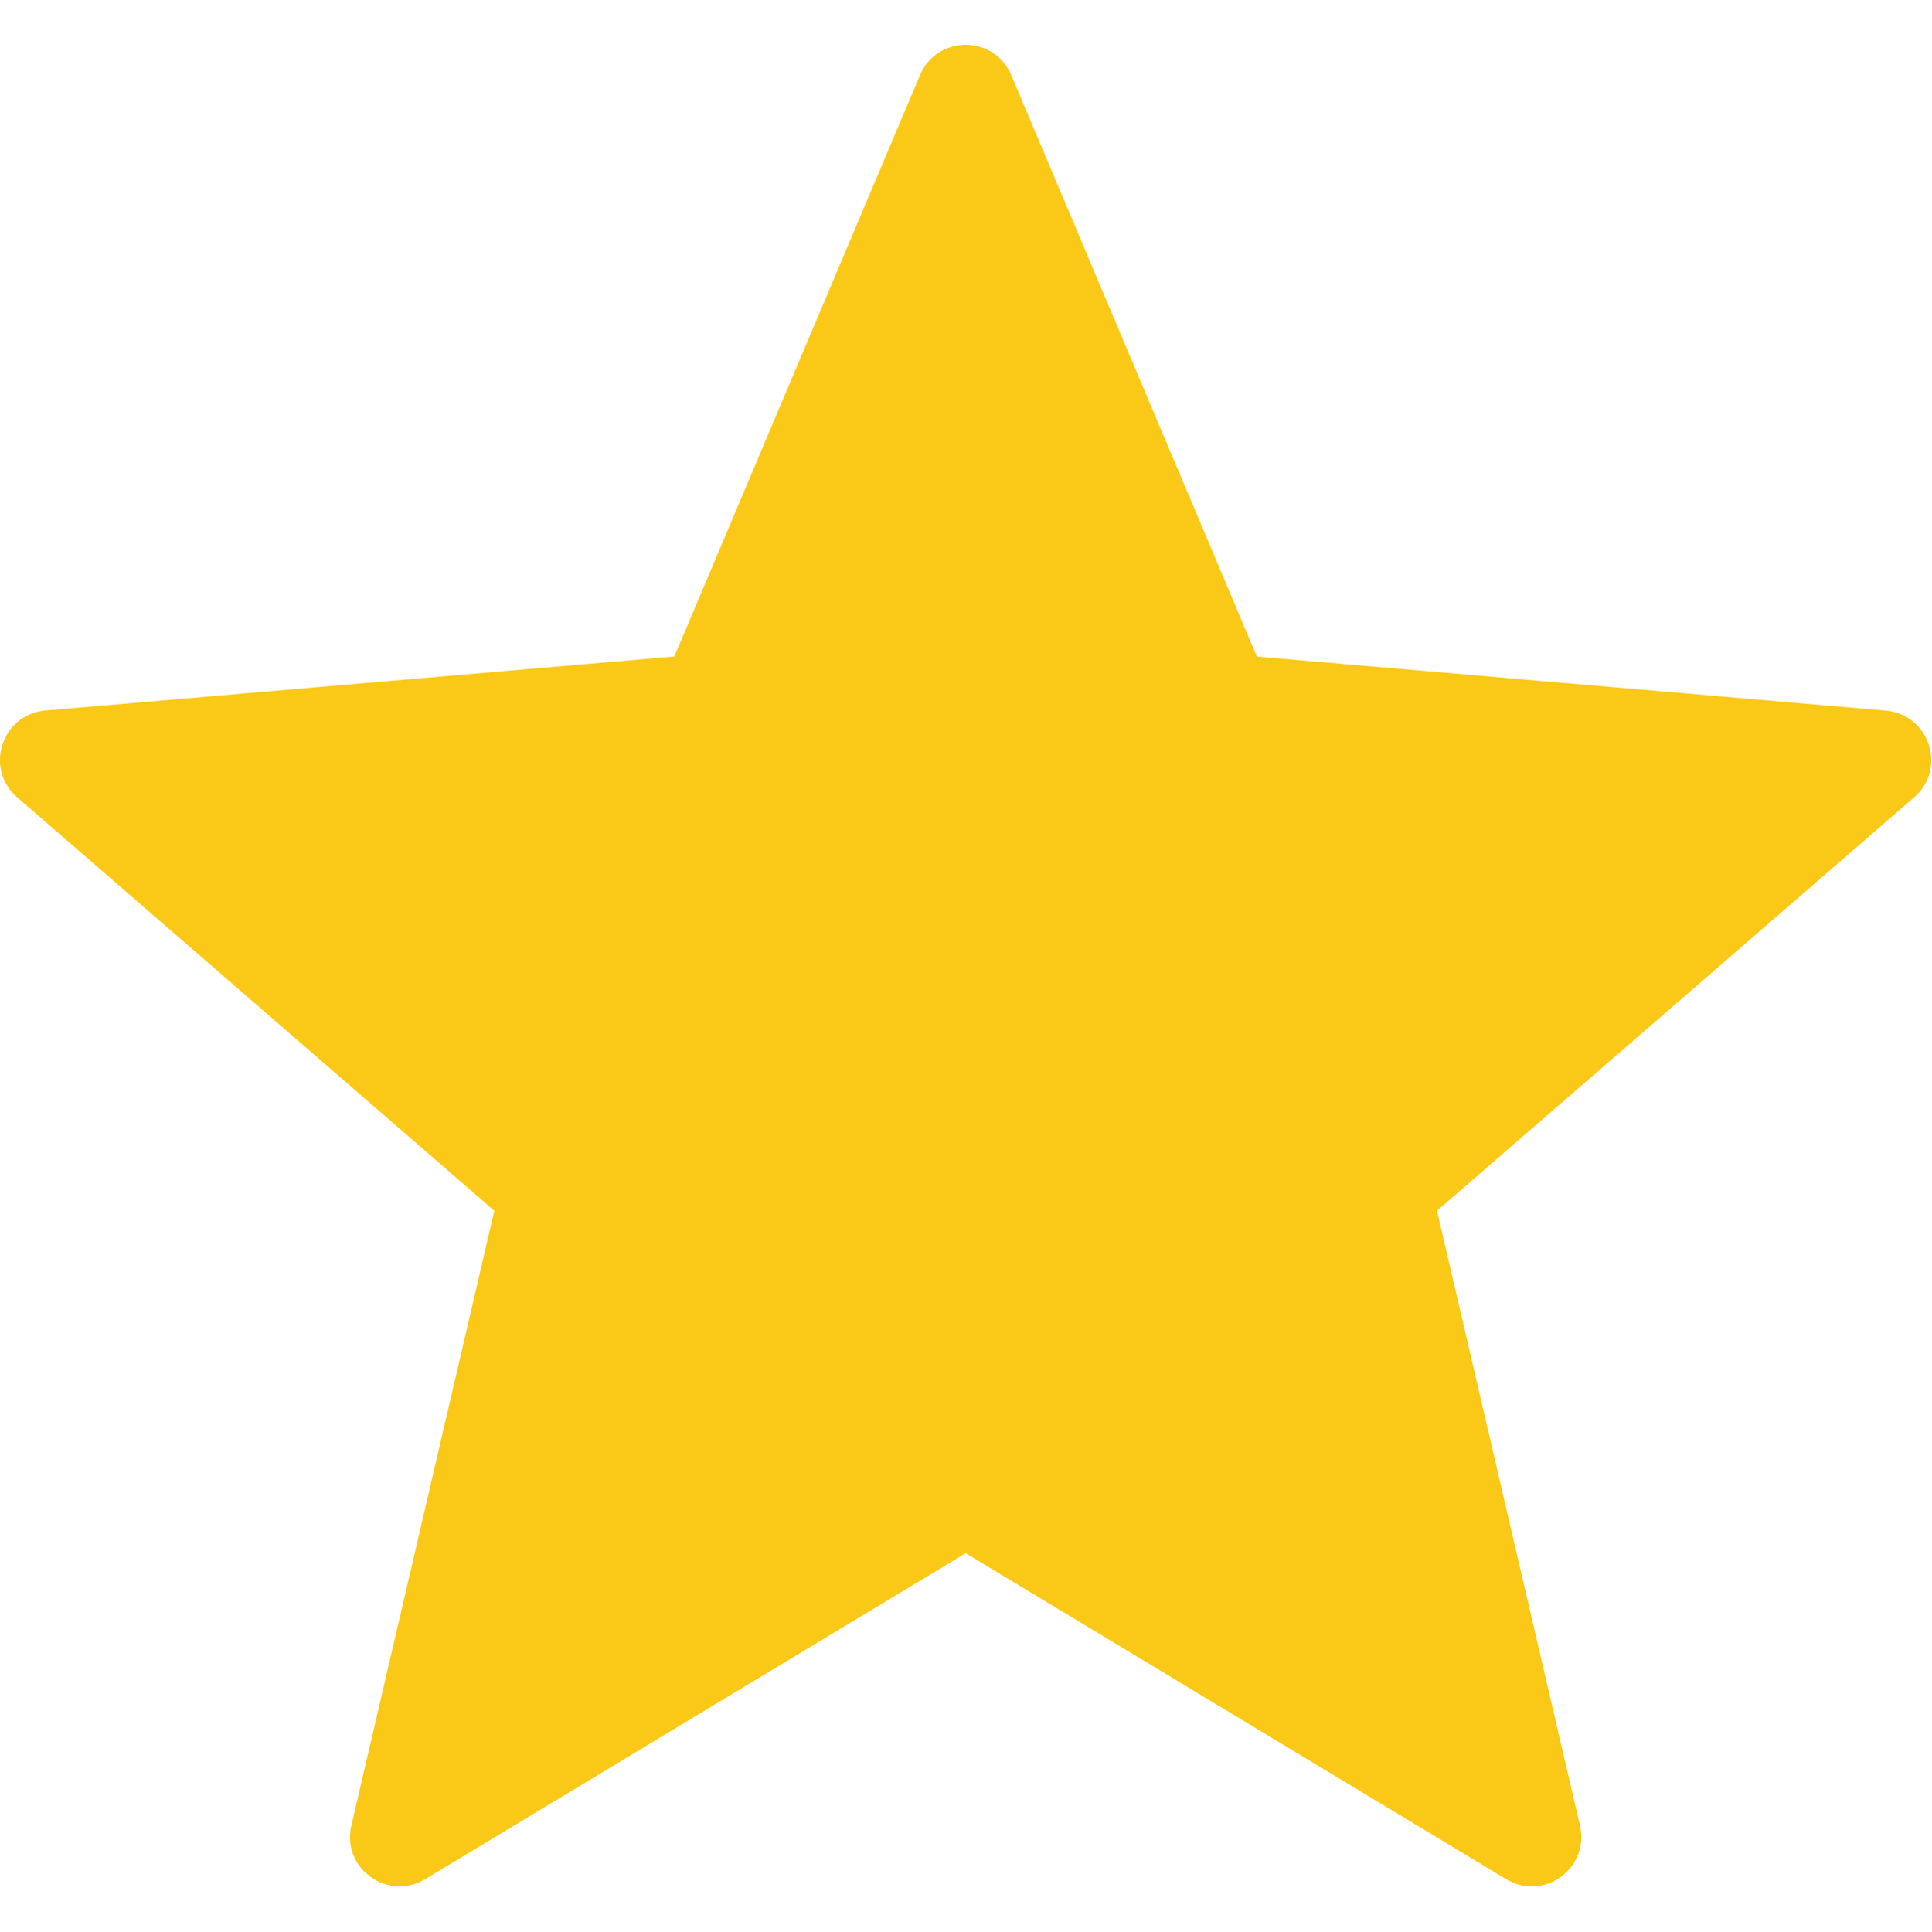
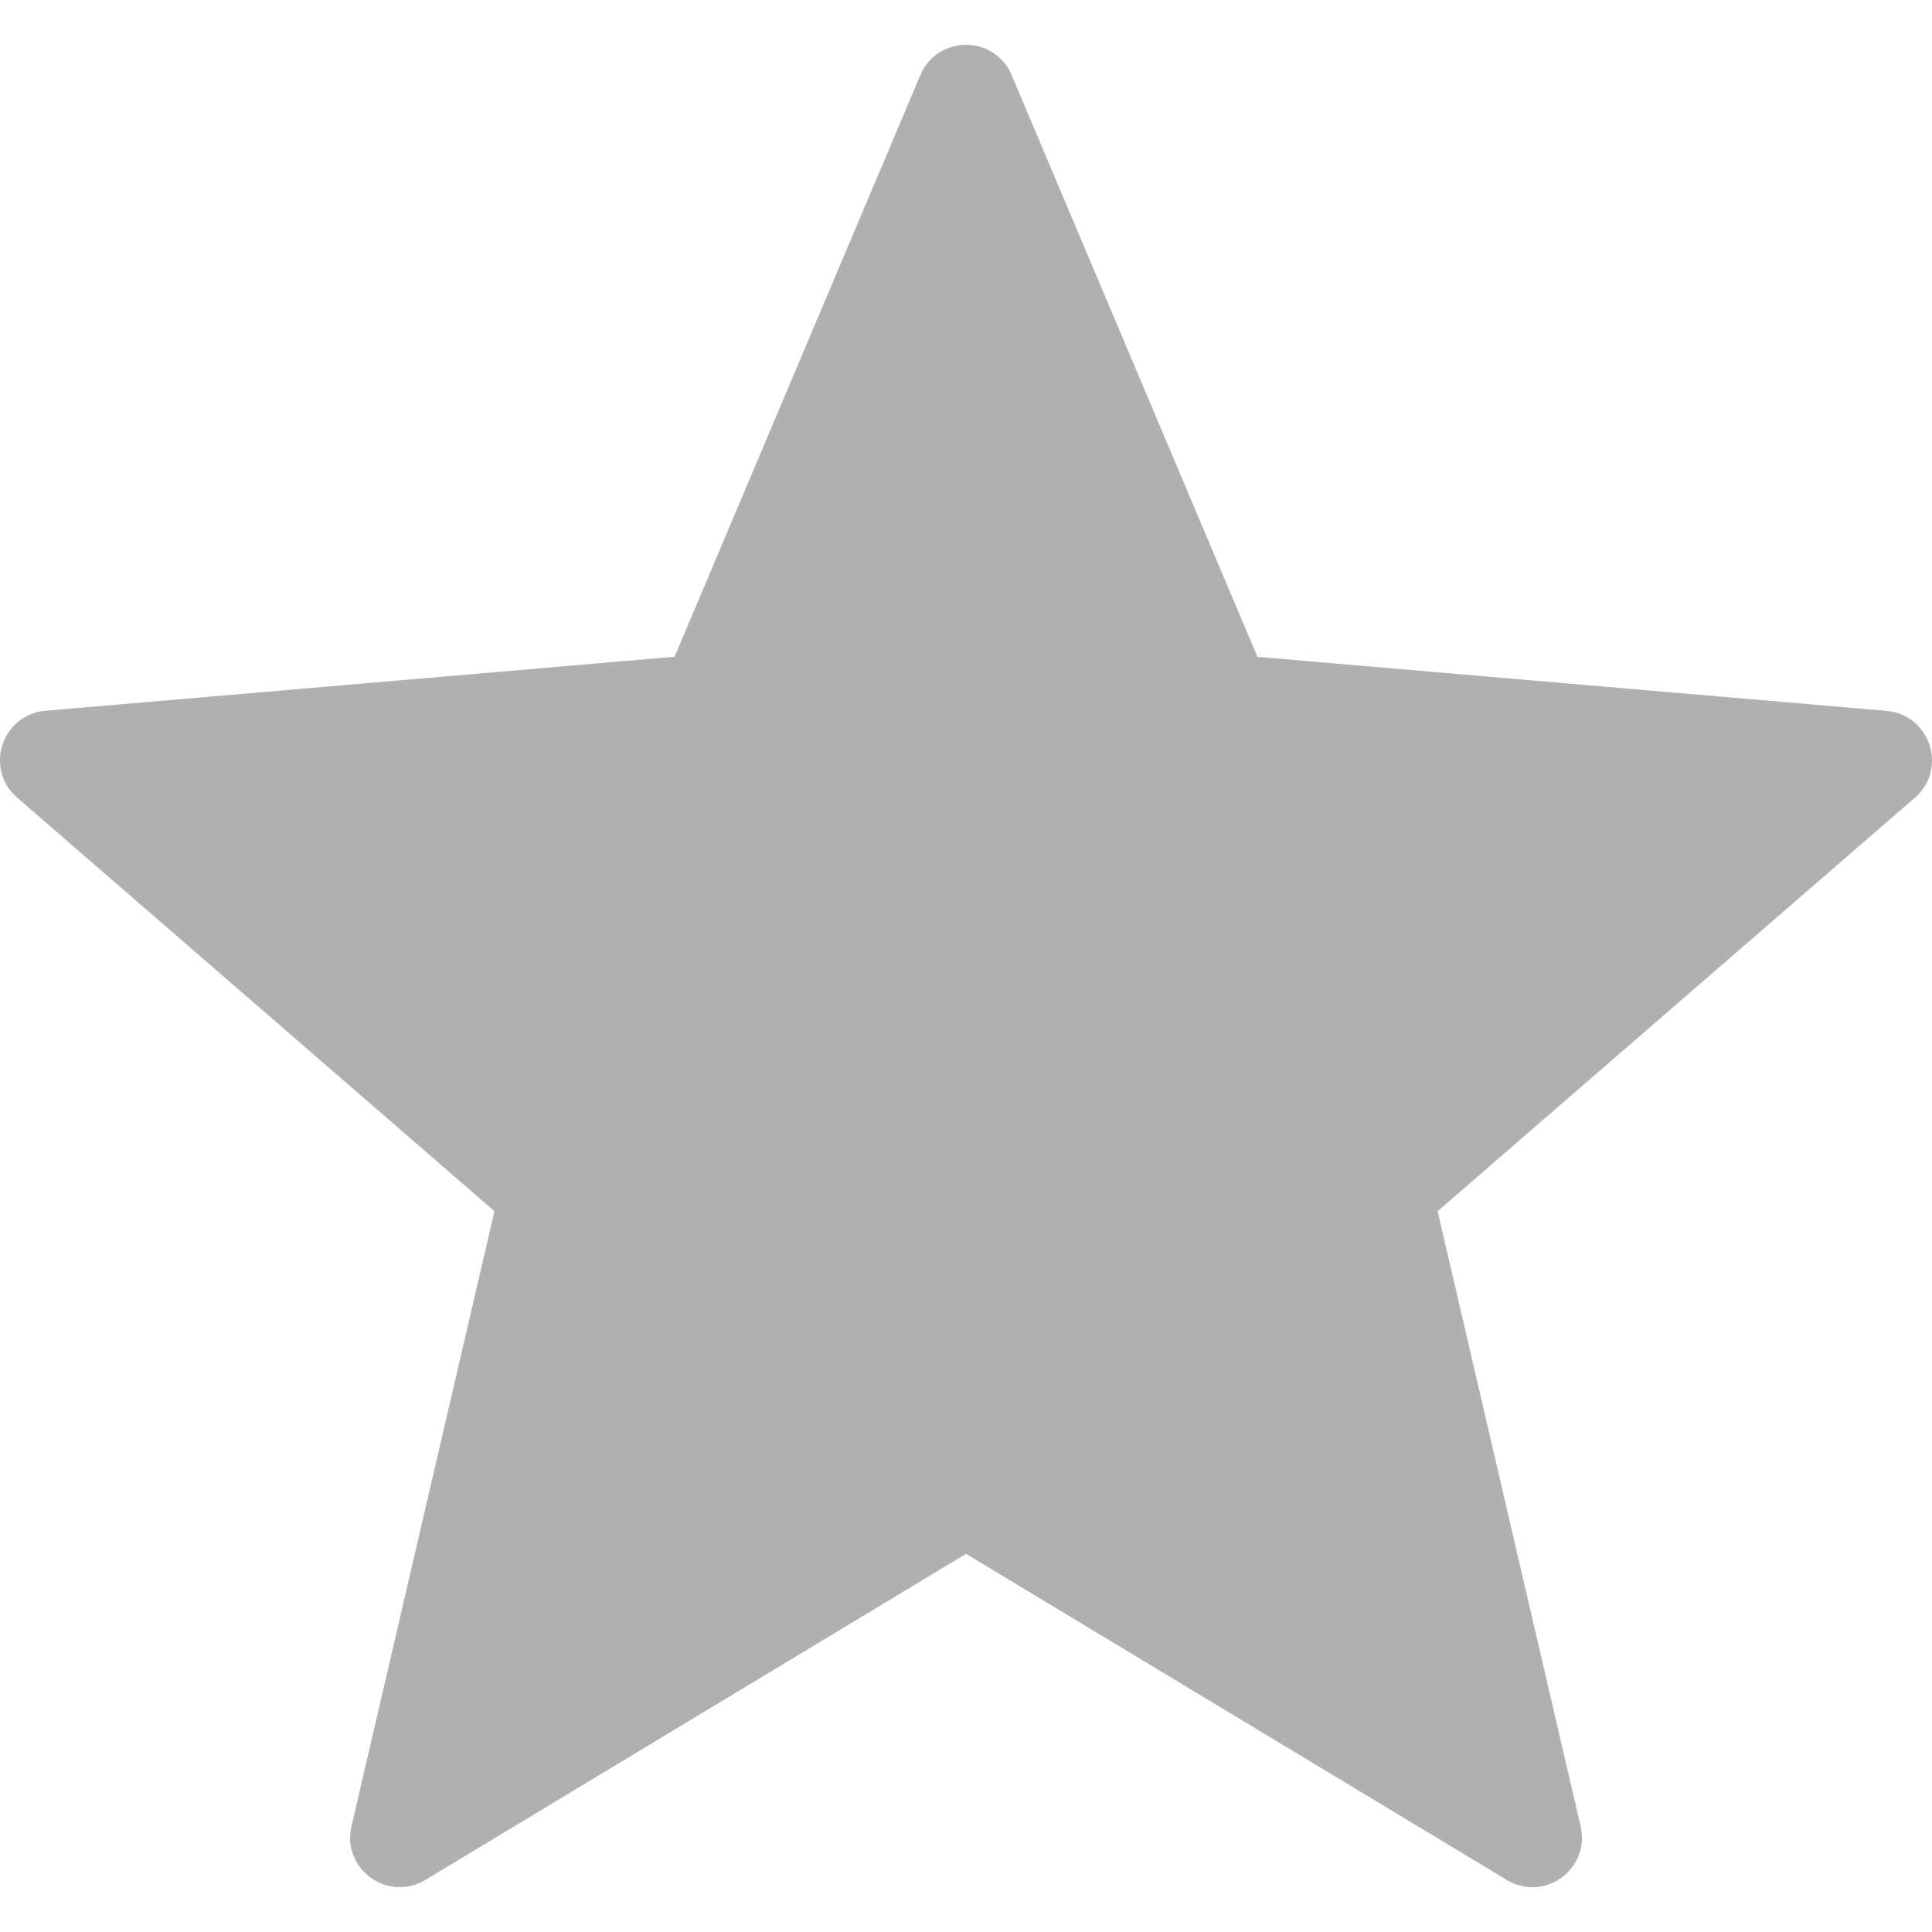
- <svg xmlns="http://www.w3.org/2000/svg" version="1.1" viewBox="0 0 19.481 19.481" enable-background="new 0 0 19.481 19.481">
+ <svg xmlns="http://www.w3.org/2000/svg" version="1.1" viewBox="0 0 19.481 19.481" enable-background="new 0 0 19.481 19.481" width="512px" height="512px">
  <g>
-     <path fill="#fac917" d="m10.201,.758l2.478,5.865 6.344,.545c0.44,0.038 0.619,0.587 0.285,0.876l-4.812,4.169 1.442,6.202c0.1,0.431-0.367,0.77-0.745,0.541l-5.452-3.288-5.452,3.288c-0.379,0.228-0.845-0.111-0.745-0.541l1.442-6.202-4.813-4.17c-0.334-0.289-0.156-0.838 0.285-0.876l6.344-.545 2.478-5.864c0.172-0.408 0.749-0.408 0.921,0z" />
+     <path d="m10.201,.758l2.478,5.865 6.344,.545c0.44,0.038 0.619,0.587 0.285,0.876l-4.812,4.169 1.442,6.202c0.1,0.431-0.367,0.77-0.745,0.541l-5.452-3.288-5.452,3.288c-0.379,0.228-0.845-0.111-0.745-0.541l1.442-6.202-4.813-4.17c-0.334-0.289-0.156-0.838 0.285-0.876l6.344-.545 2.478-5.864c0.172-0.408 0.749-0.408 0.921,0z" fill="#b0b0b0" />
  </g>
</svg>
